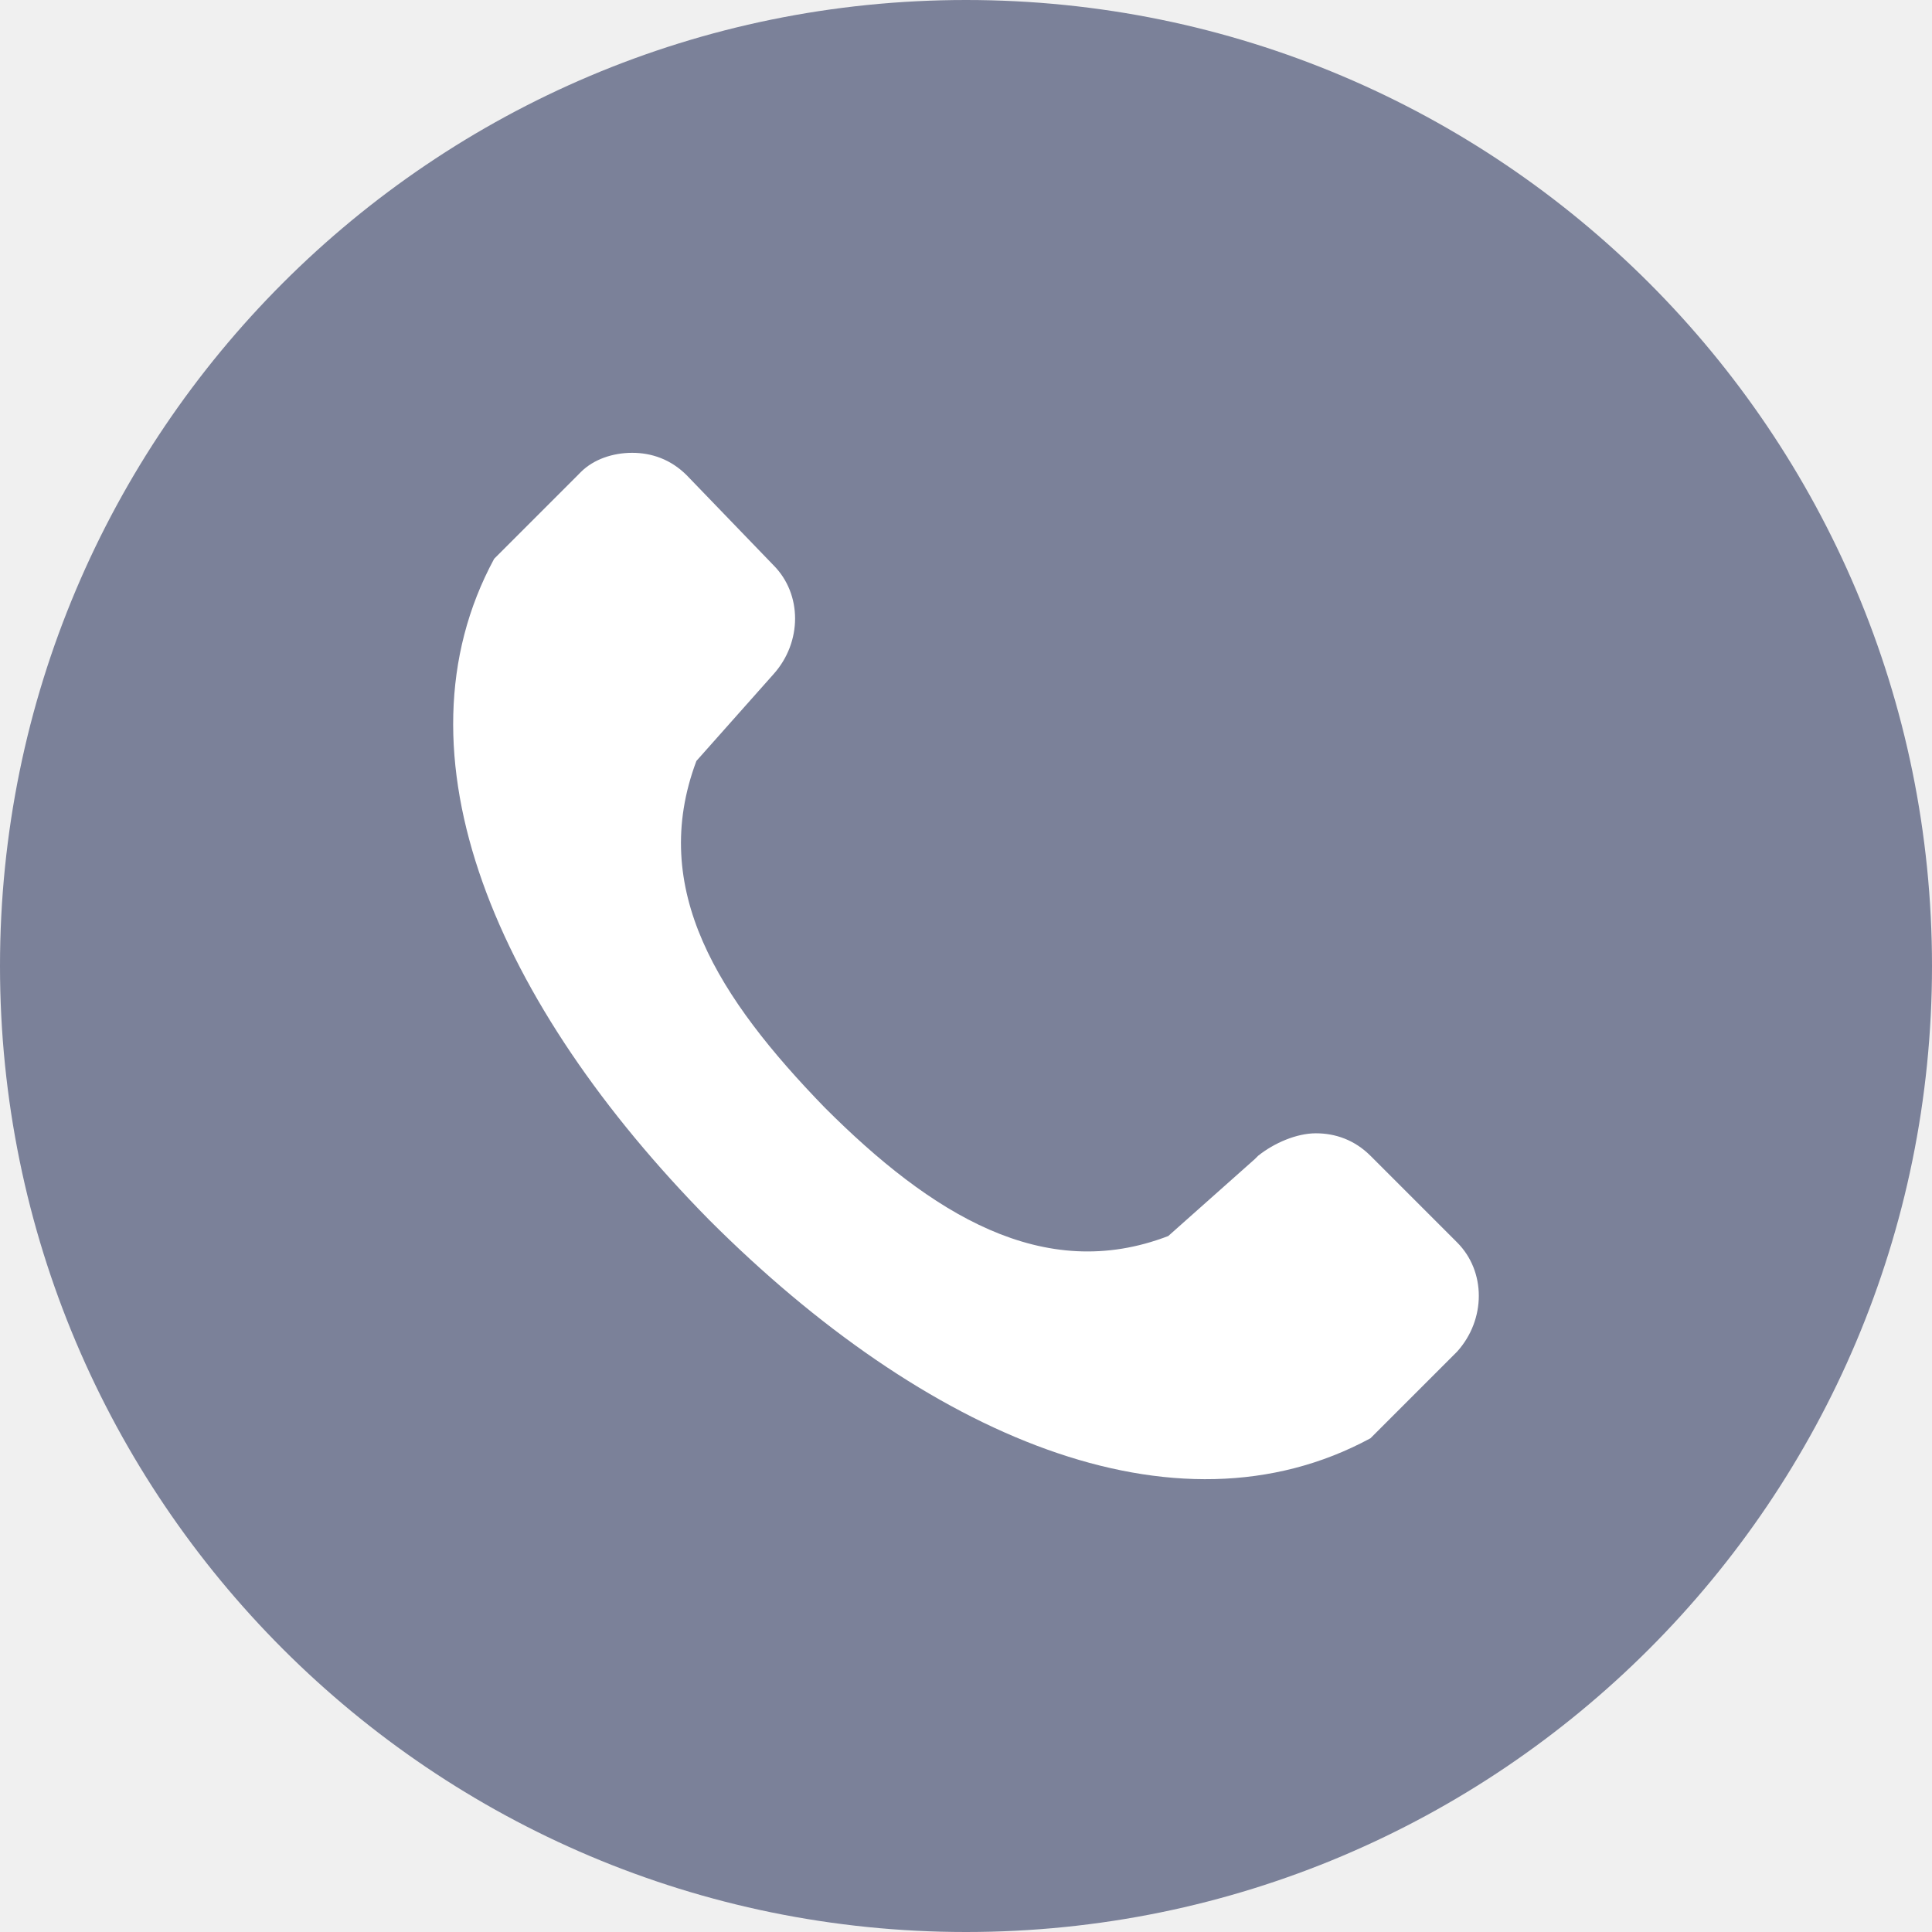
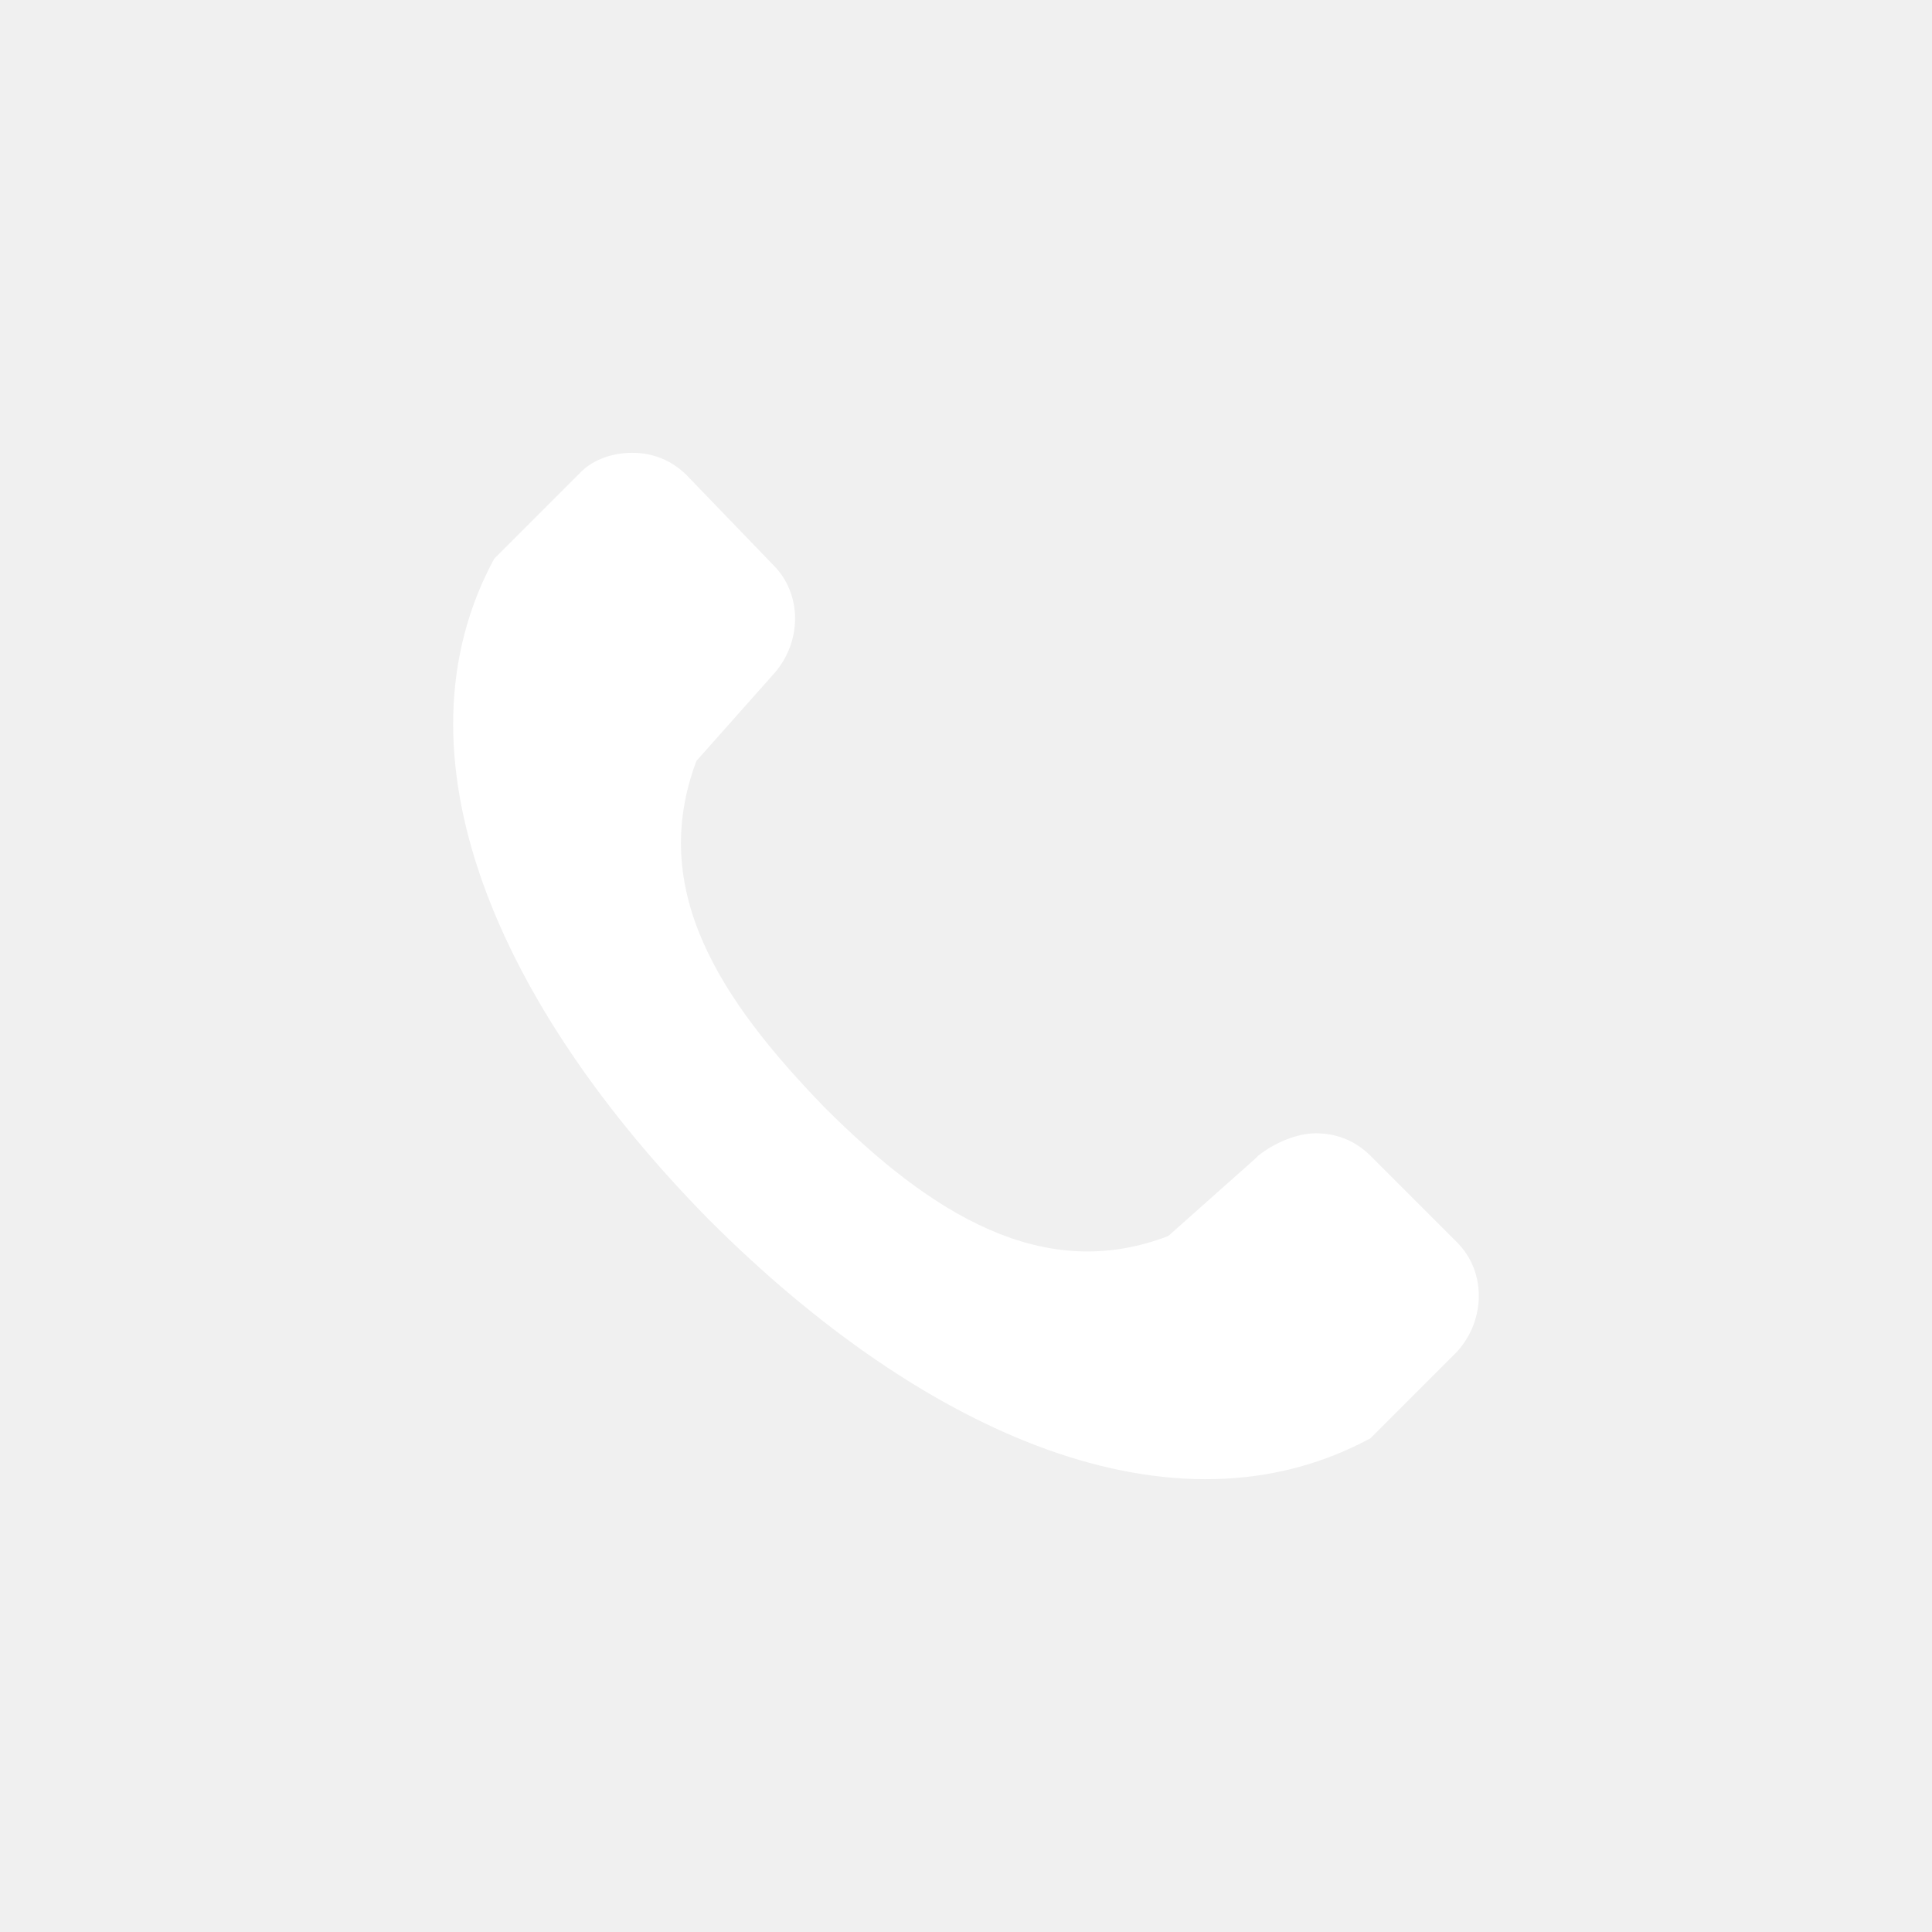
<svg xmlns="http://www.w3.org/2000/svg" height="128" width="128" viewBox="0 0 128 128">
  <g>
-     <ellipse cy="64" cx="64" ry="64" rx="64" fill="#7B8199" />
    <path id="path1" transform="rotate(0,64,64) translate(30.02442,30) scale(2.125001,2.125001)  " fill="#FFFFFF" d="M5.581,0C6.181,0,6.782,0.2,7.282,0.701L9.984,3.503C10.885,4.403,10.885,5.905,9.984,6.905L7.583,9.607C6.081,13.611 8.283,17.013 11.586,20.416 14.888,23.718 18.391,25.92 22.294,24.419L24.996,22.017 25.096,21.917C25.596,21.517 26.297,21.216 26.897,21.216 27.498,21.216 28.098,21.417 28.599,21.917L31.301,24.619C32.202,25.52,32.202,27.021,31.301,28.022L31.201,28.122 28.599,30.724C22.494,34.026 14.688,30.624 7.983,23.918 1.378,17.213 -2.025,9.407 1.278,3.303L3.88,0.701 3.98,0.6C4.38,0.2,4.981,0,5.581,0z" />
  </g>
</svg>
